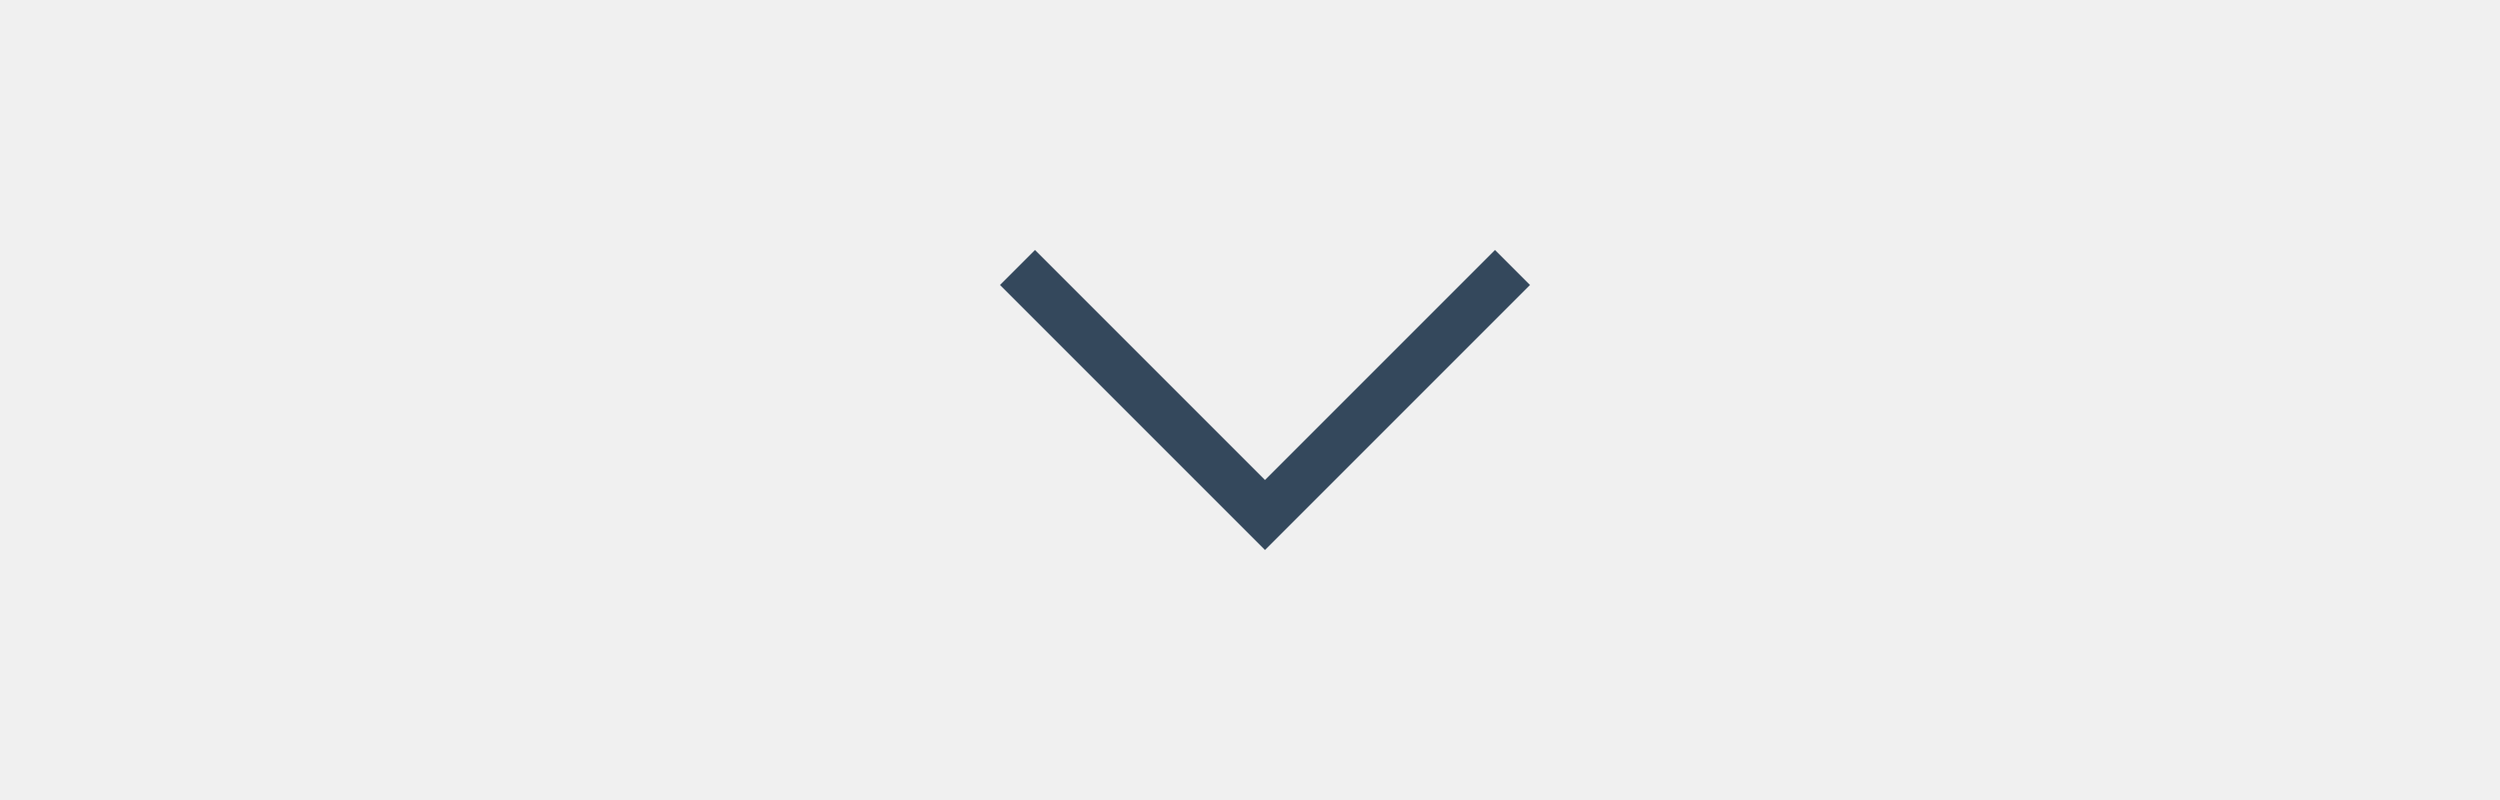
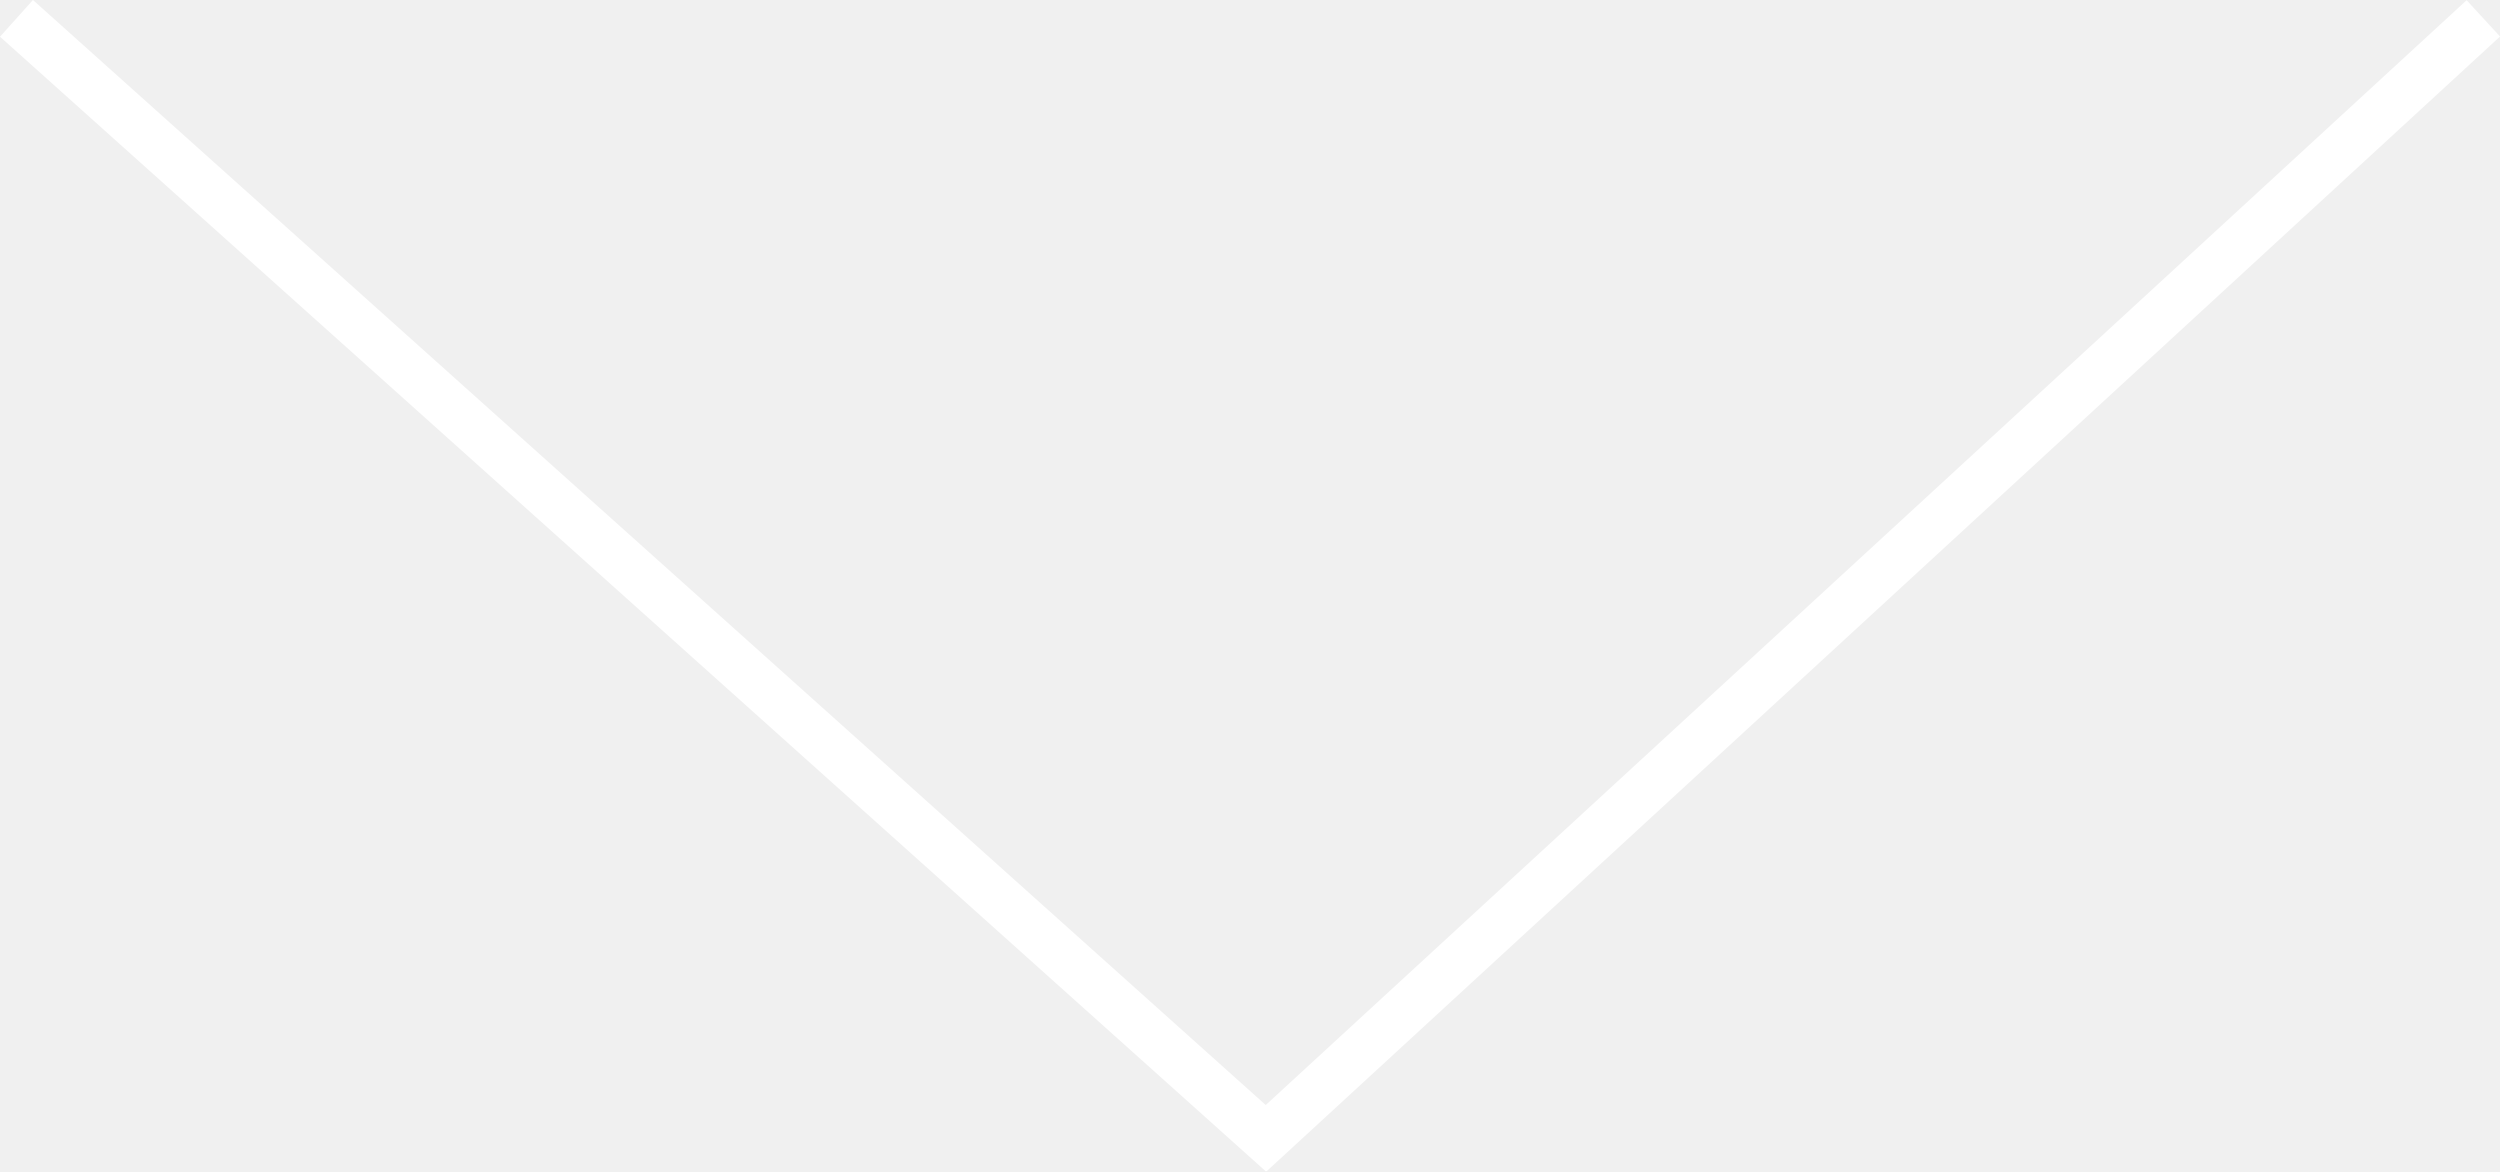
- <svg xmlns="http://www.w3.org/2000/svg" width="50" height="16" viewBox="0 0 16 16">
-   <path fill="#34485c" fill-rule="evenodd" style="line-height:normal;text-indent:0;text-align:start;text-decoration-line:none;text-decoration-style:solid;text-decoration-color:#000;text-transform:none;block-progression:tb;isolation:auto;mix-blend-mode:normal" d="m -929.1,911.362 0.7,0.7 -5.3,5.3 -5.3,-5.3 0.7,-0.7 4.6,4.6 4.6,-4.6 z" color="#000" font-family="sans-serif" font-weight="400" overflow="visible" transform="translate(942 -906.362)" />
+ <svg xmlns="http://www.w3.org/2000/svg" width="50.672" height="23.744" viewBox="0 0 50.672 23.744">
+   <g id="Group_113" data-name="Group 113" transform="translate(-533.166 -12494.128)">
+     <path id="Path_23" data-name="Path 23" d="M0,23,25,0" transform="translate(558.5 12494.5)" fill="none" stroke="#fff" stroke-width="1" />
+     <path id="Path_22" data-name="Path 22" d="M0,0,25.659,23" transform="translate(533.5 12494.5)" fill="none" stroke="#fff" stroke-width="1" />
+   </g>
</svg>
